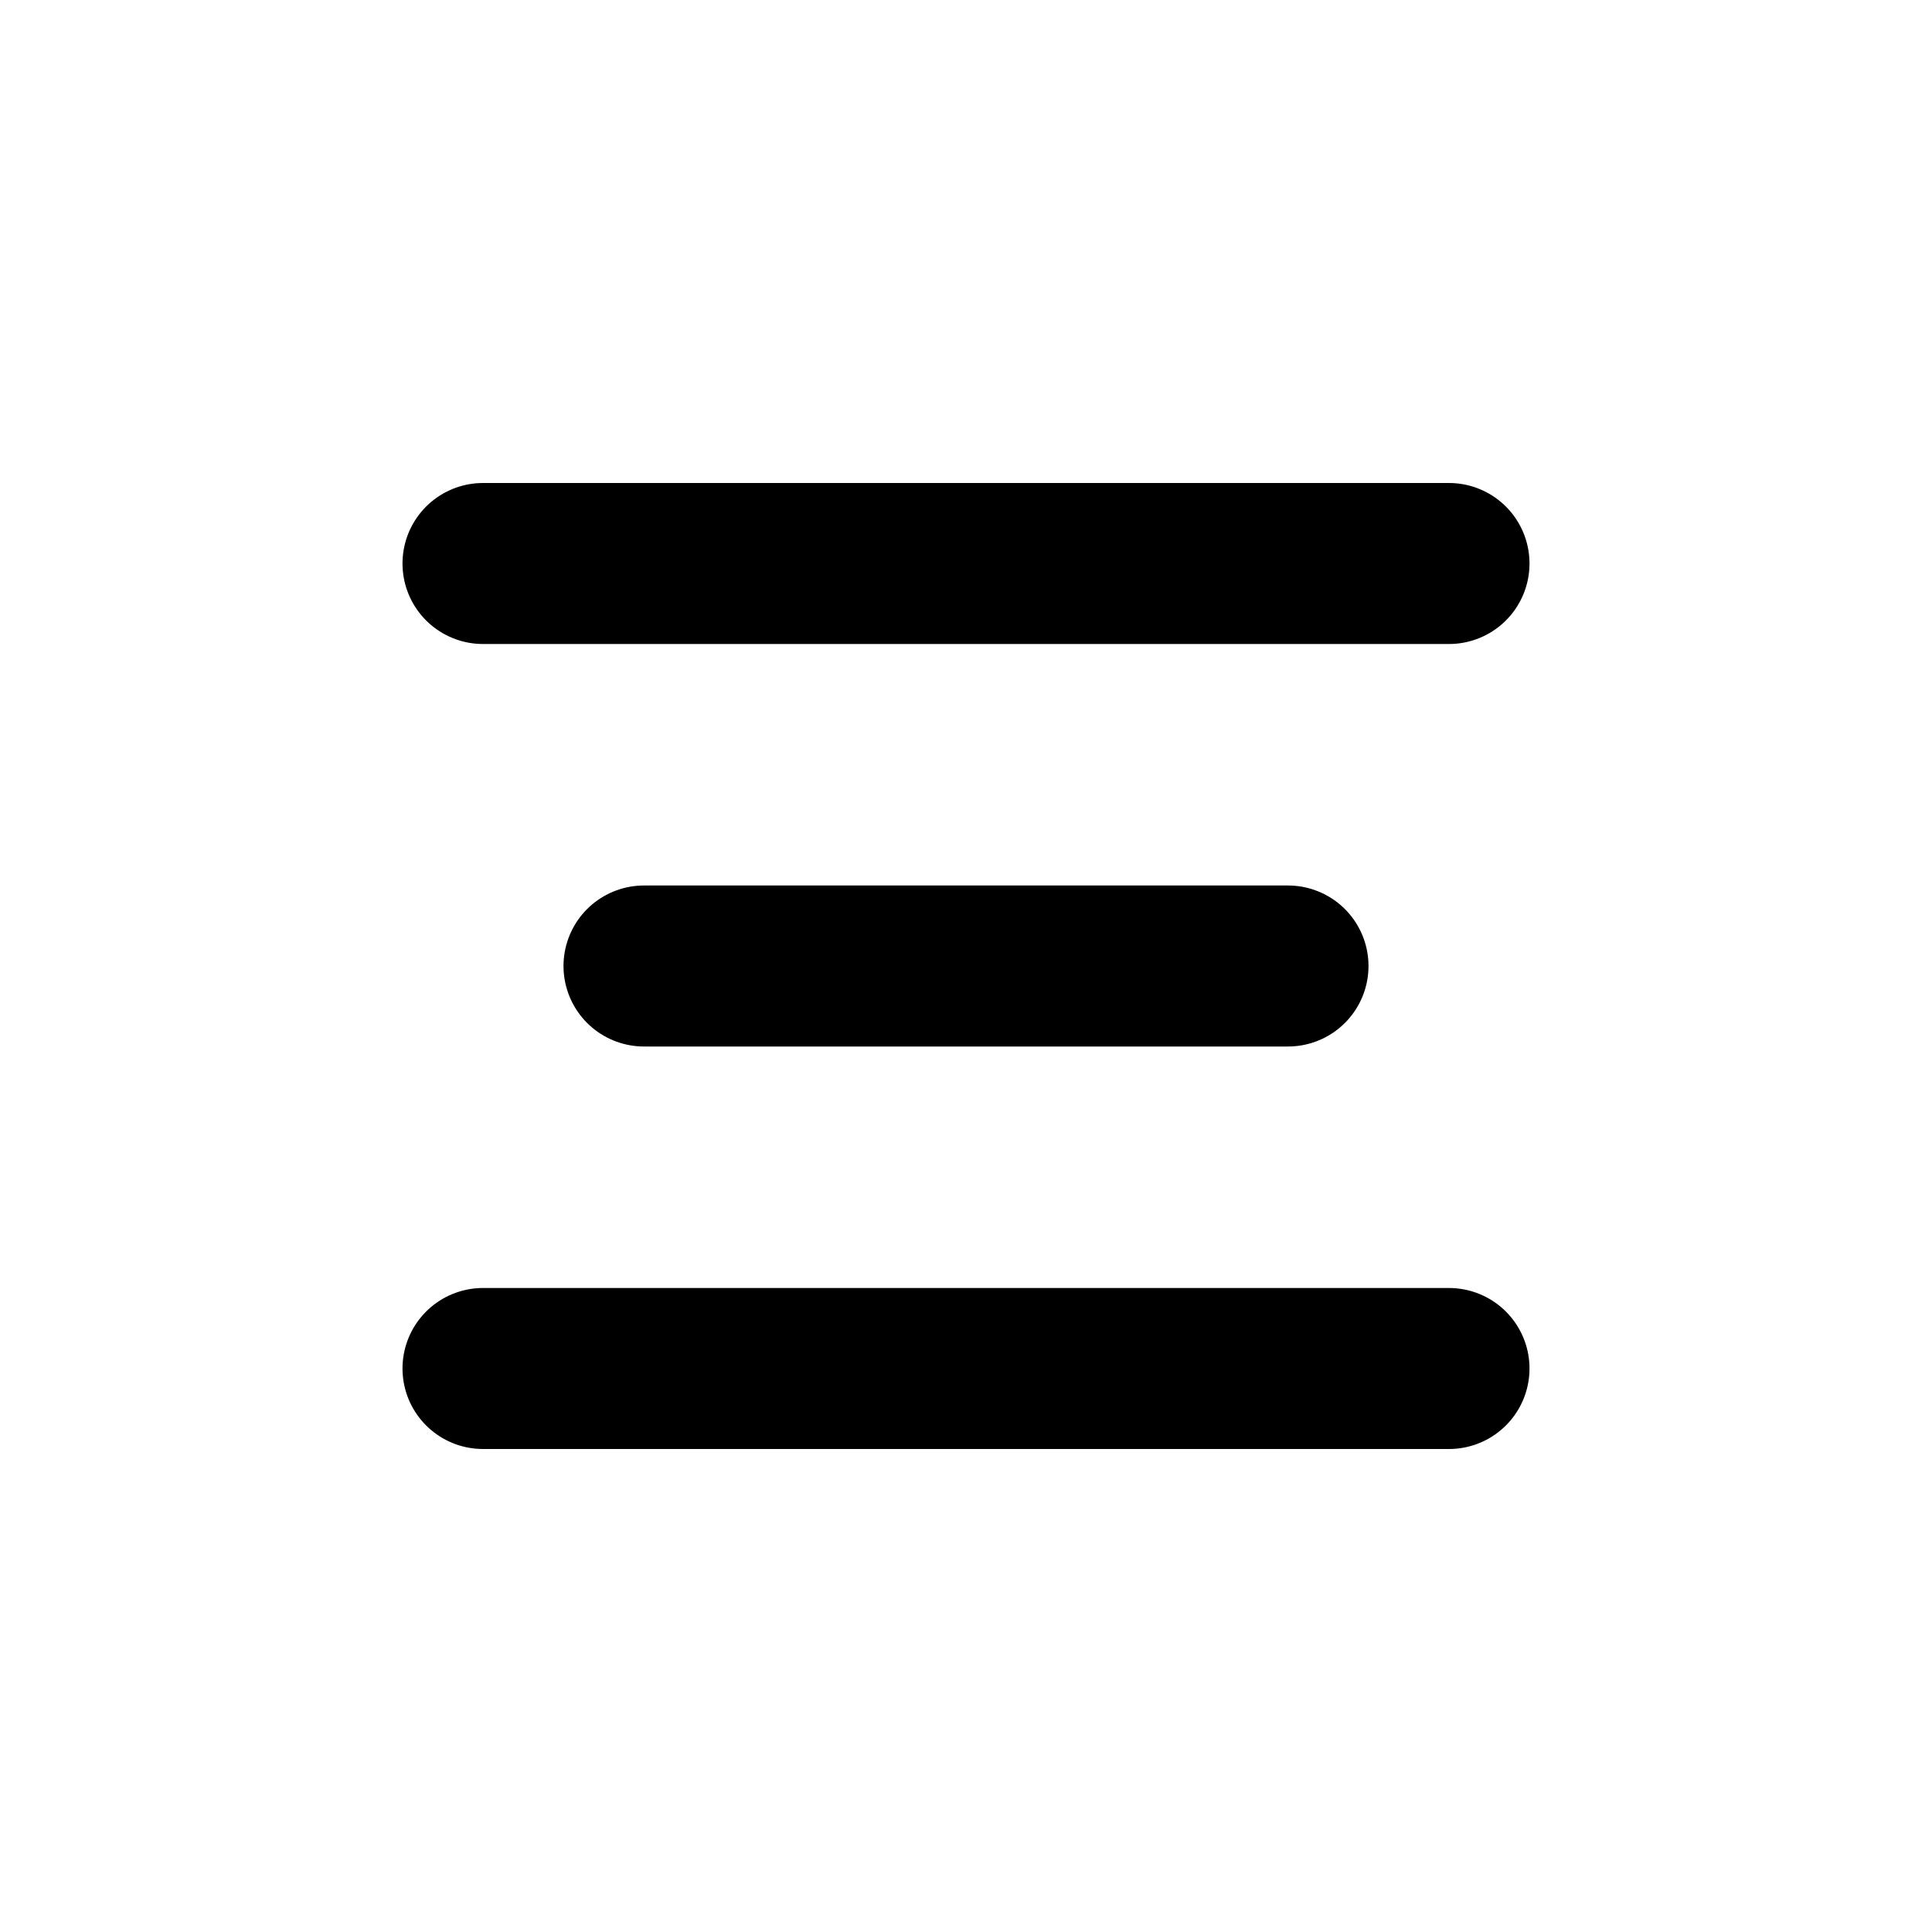
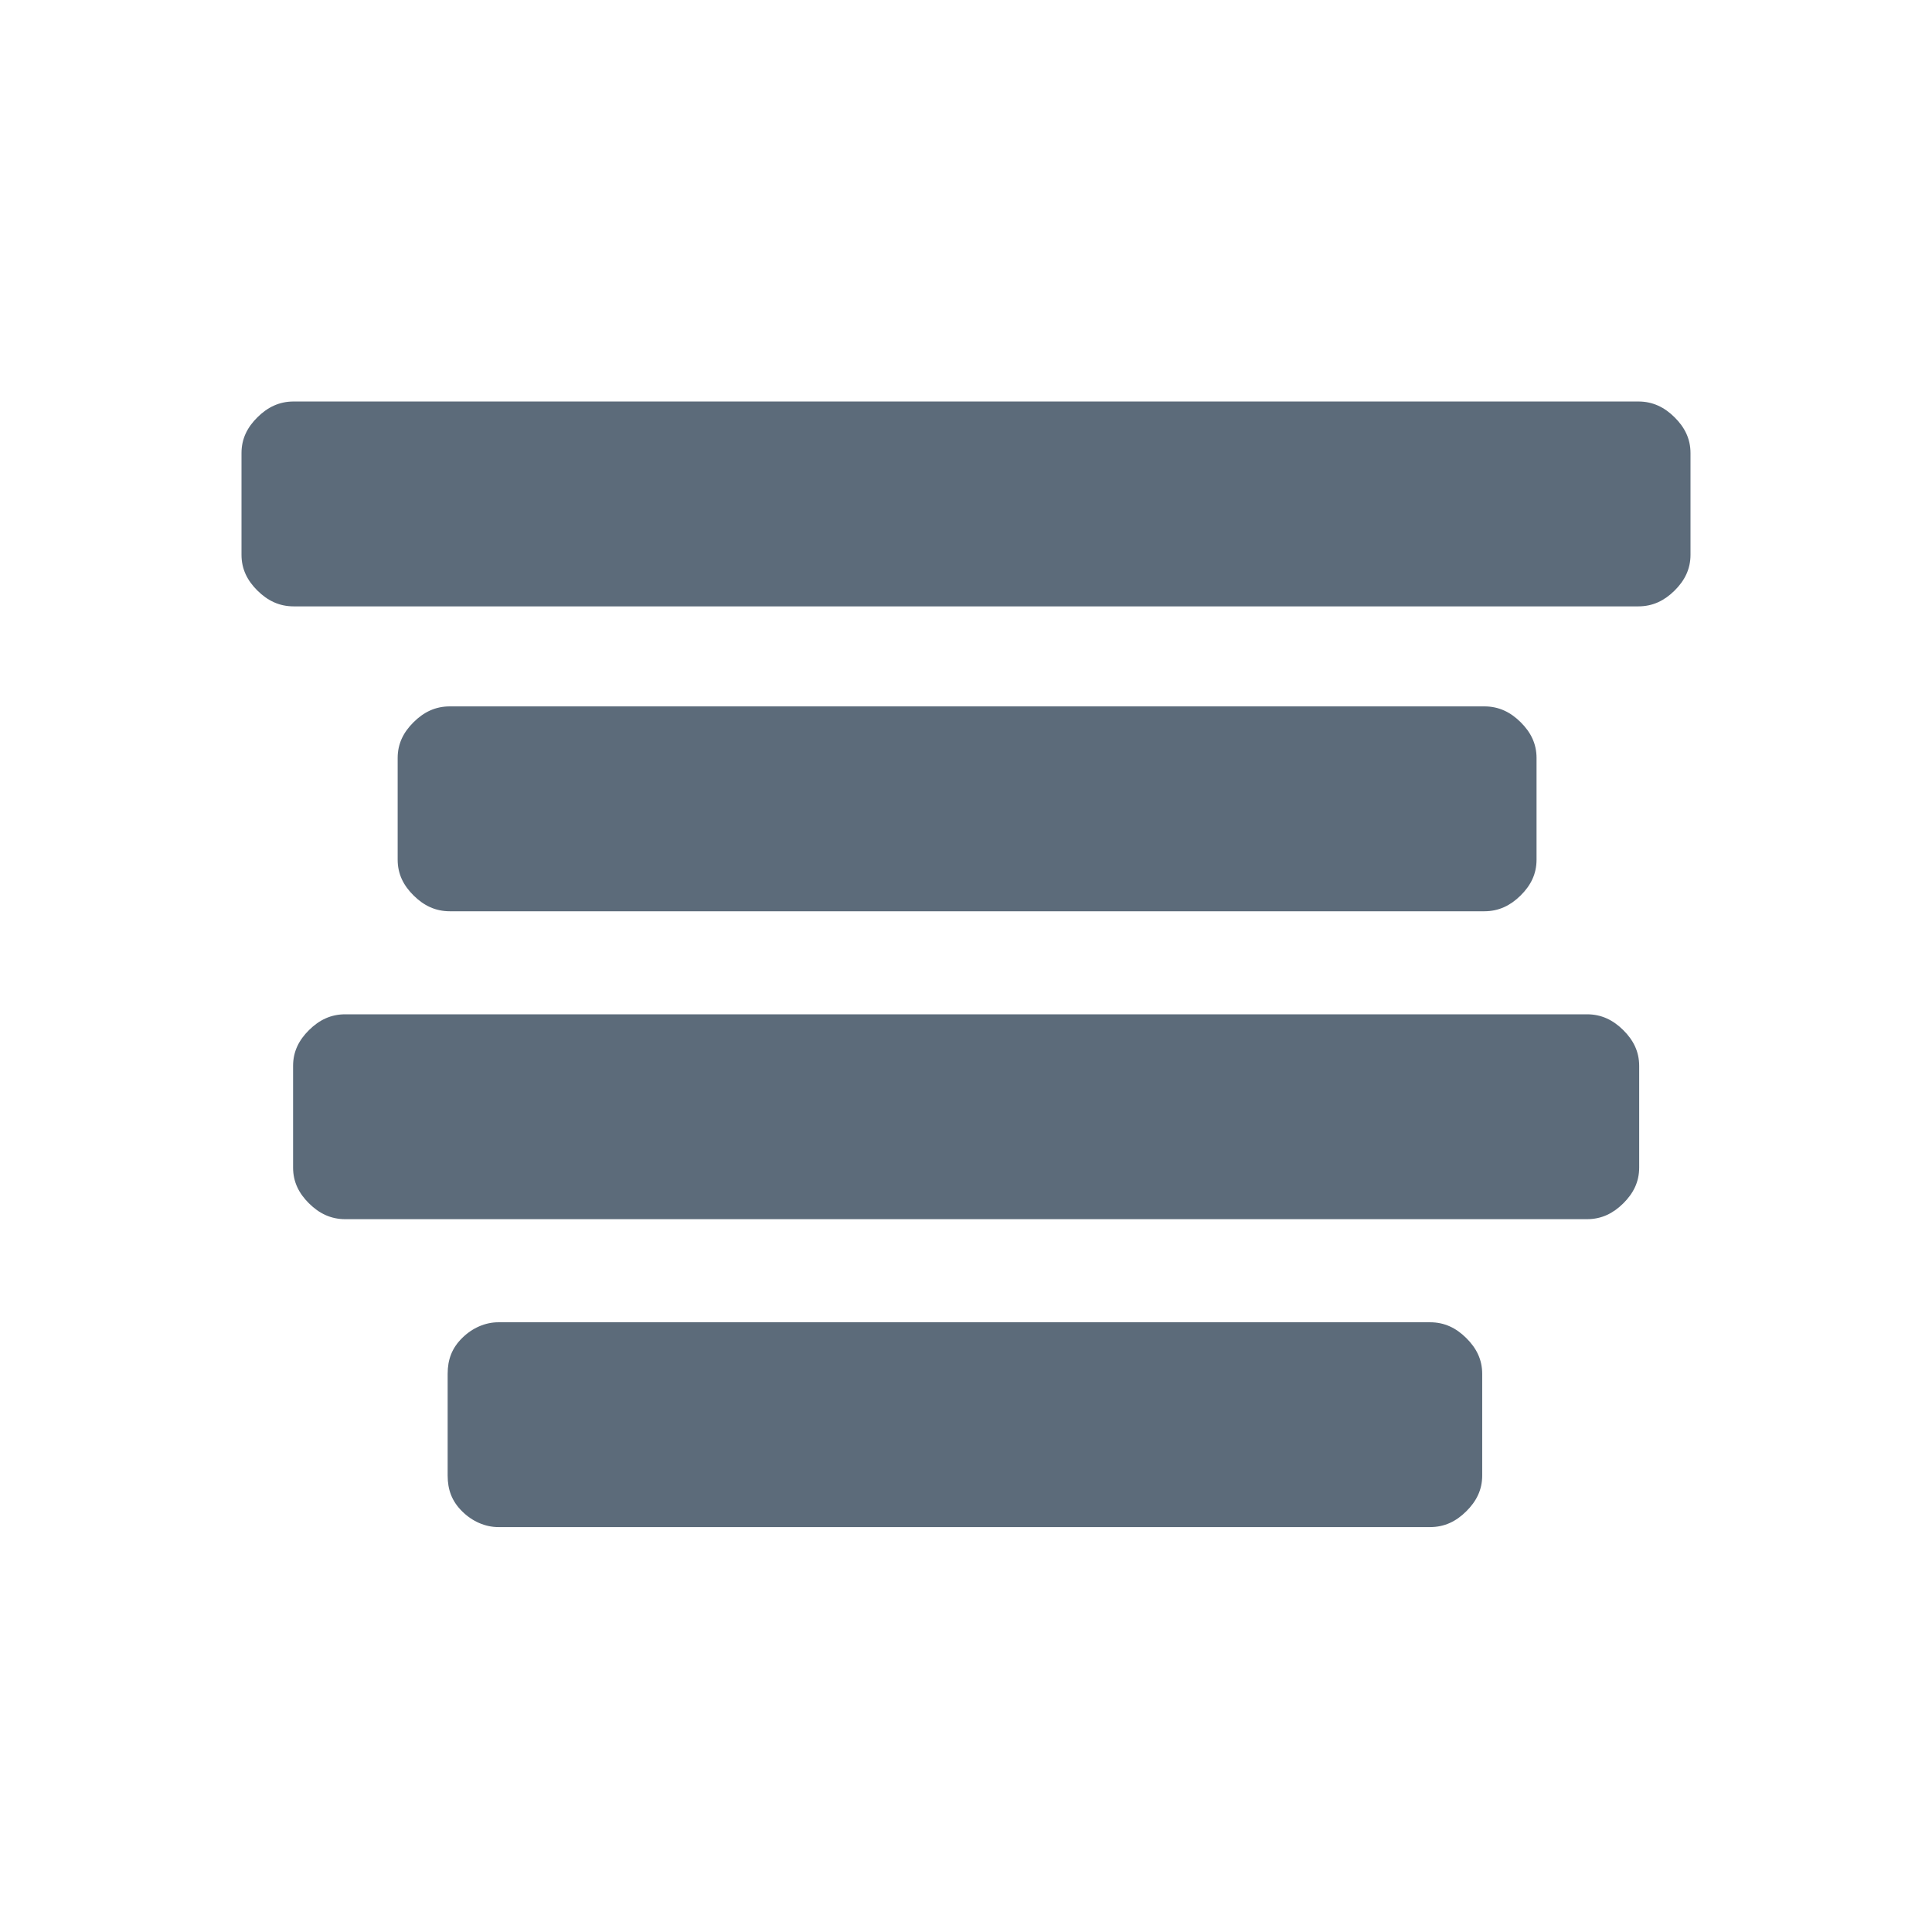
- <svg xmlns="http://www.w3.org/2000/svg" width="24" height="24" fill="none" viewBox="0 0 24 24">
-   <path stroke="currentColor" stroke-linecap="round" stroke-width="2" d="M18 7L6 7" />
-   <path stroke="currentColor" stroke-linecap="round" stroke-width="2" d="M18 17H6" />
-   <path stroke="currentColor" stroke-linecap="round" stroke-width="2" d="M16 12L8 12" />
+ <svg xmlns="http://www.w3.org/2000/svg" viewBox="0 0 640 640">
+   <path d="M554.718 138.222c-3.357-3.32-7.207-5.222-11.997-5.222H97.28c-4.79 0-8.64 1.903-11.997 5.222-3.357 3.32-5.282 7.125-5.282 11.861v33.702c0 4.736 1.925 8.542 5.282 11.86 3.357 3.32 7.207 5.223 11.997 5.223H542.72c4.79 0 8.64-1.903 11.997-5.222 3.357-3.32 5.282-7.125 5.282-11.861v-33.702c0-4.736-1.925-8.541-5.282-11.86Zm-51 101c-3.357-3.32-7.207-5.222-11.997-5.222h-342.71c-4.812 0-8.64 1.903-11.997 5.222-3.357 3.32-5.282 7.125-5.282 11.861v33.702c0 4.757 1.925 8.542 5.282 11.86 3.357 3.32 7.185 5.223 11.997 5.223h342.71c4.79 0 8.64-1.903 11.997-5.222 3.357-3.32 5.282-7.104 5.282-11.861v-33.702c0-4.736-1.925-8.541-5.282-11.86ZM525.721 336H114.366c-4.79 0-8.64 1.903-11.997 5.222-3.357 3.32-5.282 7.125-5.282 11.861v33.702c0 4.736 1.925 8.542 5.282 11.86 3.358 3.32 7.207 5.223 11.997 5.223H525.72c4.79 0 8.64-1.903 11.997-5.222 3.357-3.32 5.282-7.125 5.282-11.861v-33.702c0-4.736-1.925-8.541-5.282-11.86-3.357-3.32-7.207-5.223-11.997-5.223Zm-52 102.021H165.076c-4.32 0-8.639 1.882-11.996 5.222-3.358 3.32-4.79 7.104-4.79 11.862v33.68c0 4.757 1.432 8.542 4.79 11.86 3.357 3.341 7.677 5.223 11.996 5.223h308.645c4.79 0 8.64-1.882 11.997-5.222 3.357-3.32 5.282-7.104 5.282-11.861v-33.68c0-4.758-1.925-8.542-5.282-11.862-3.357-3.34-7.207-5.222-11.997-5.222Z" fill="#5C6B7A" fill-rule="nonzero" />
</svg>
